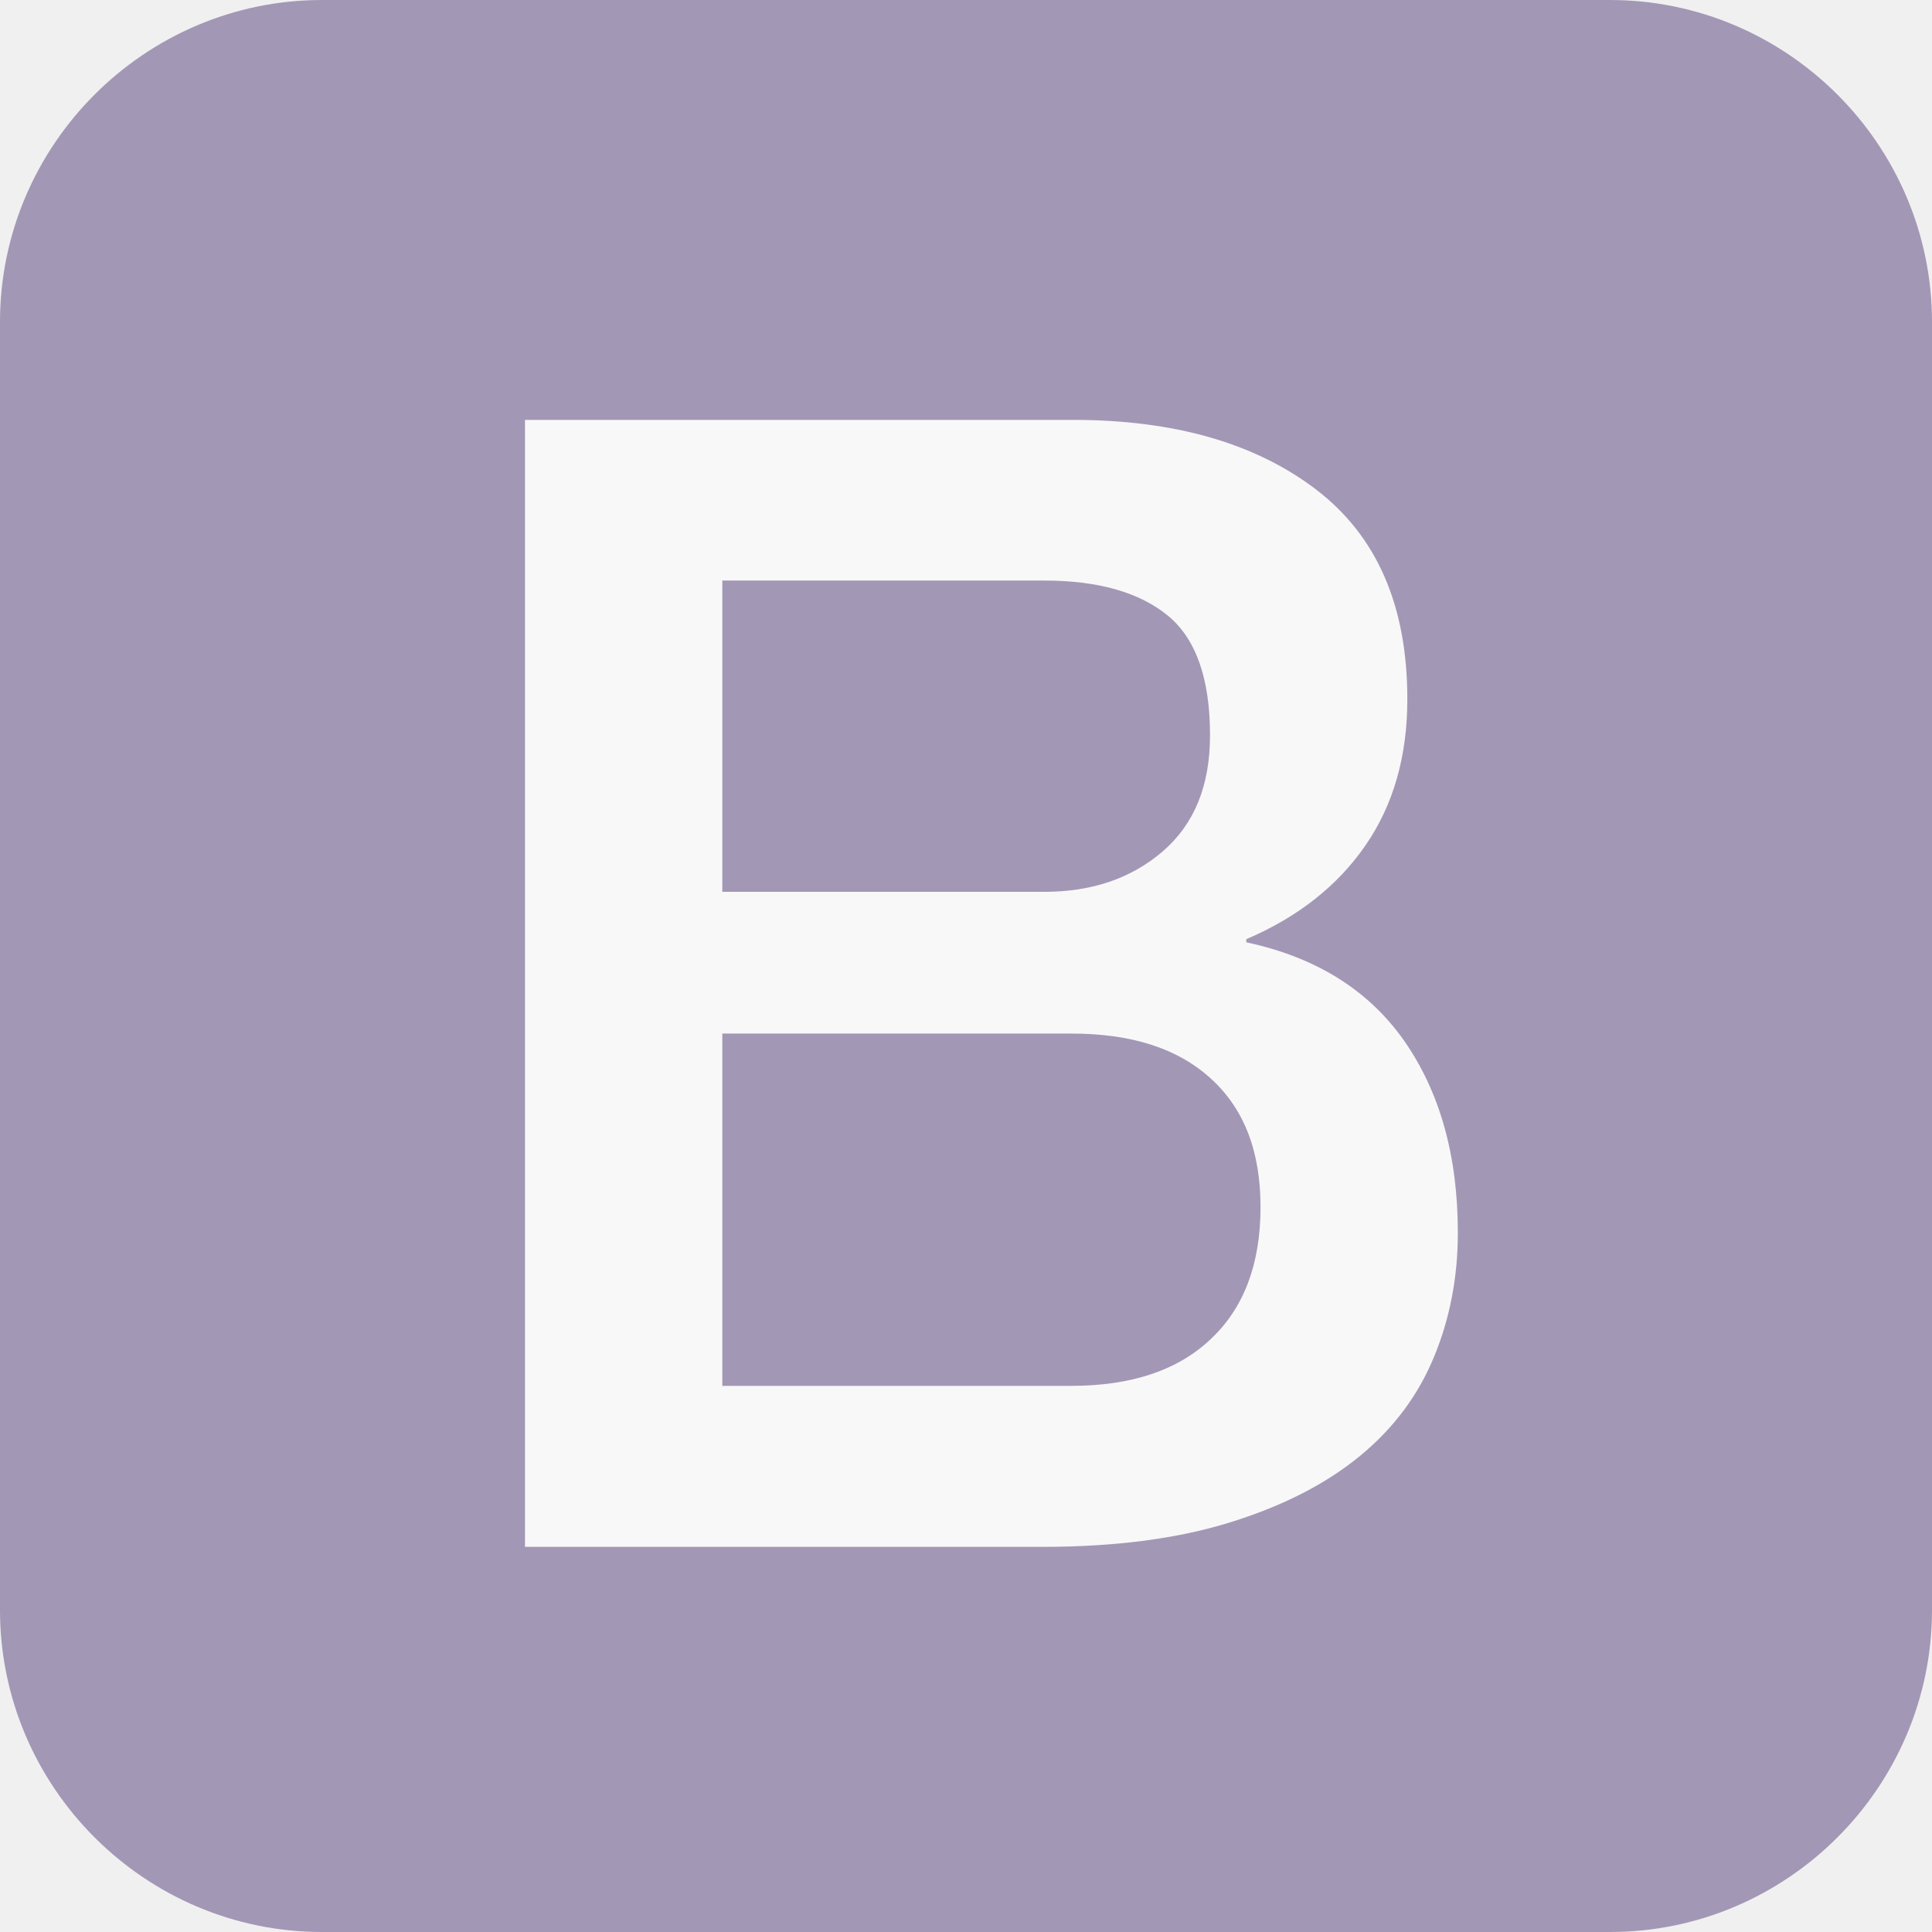
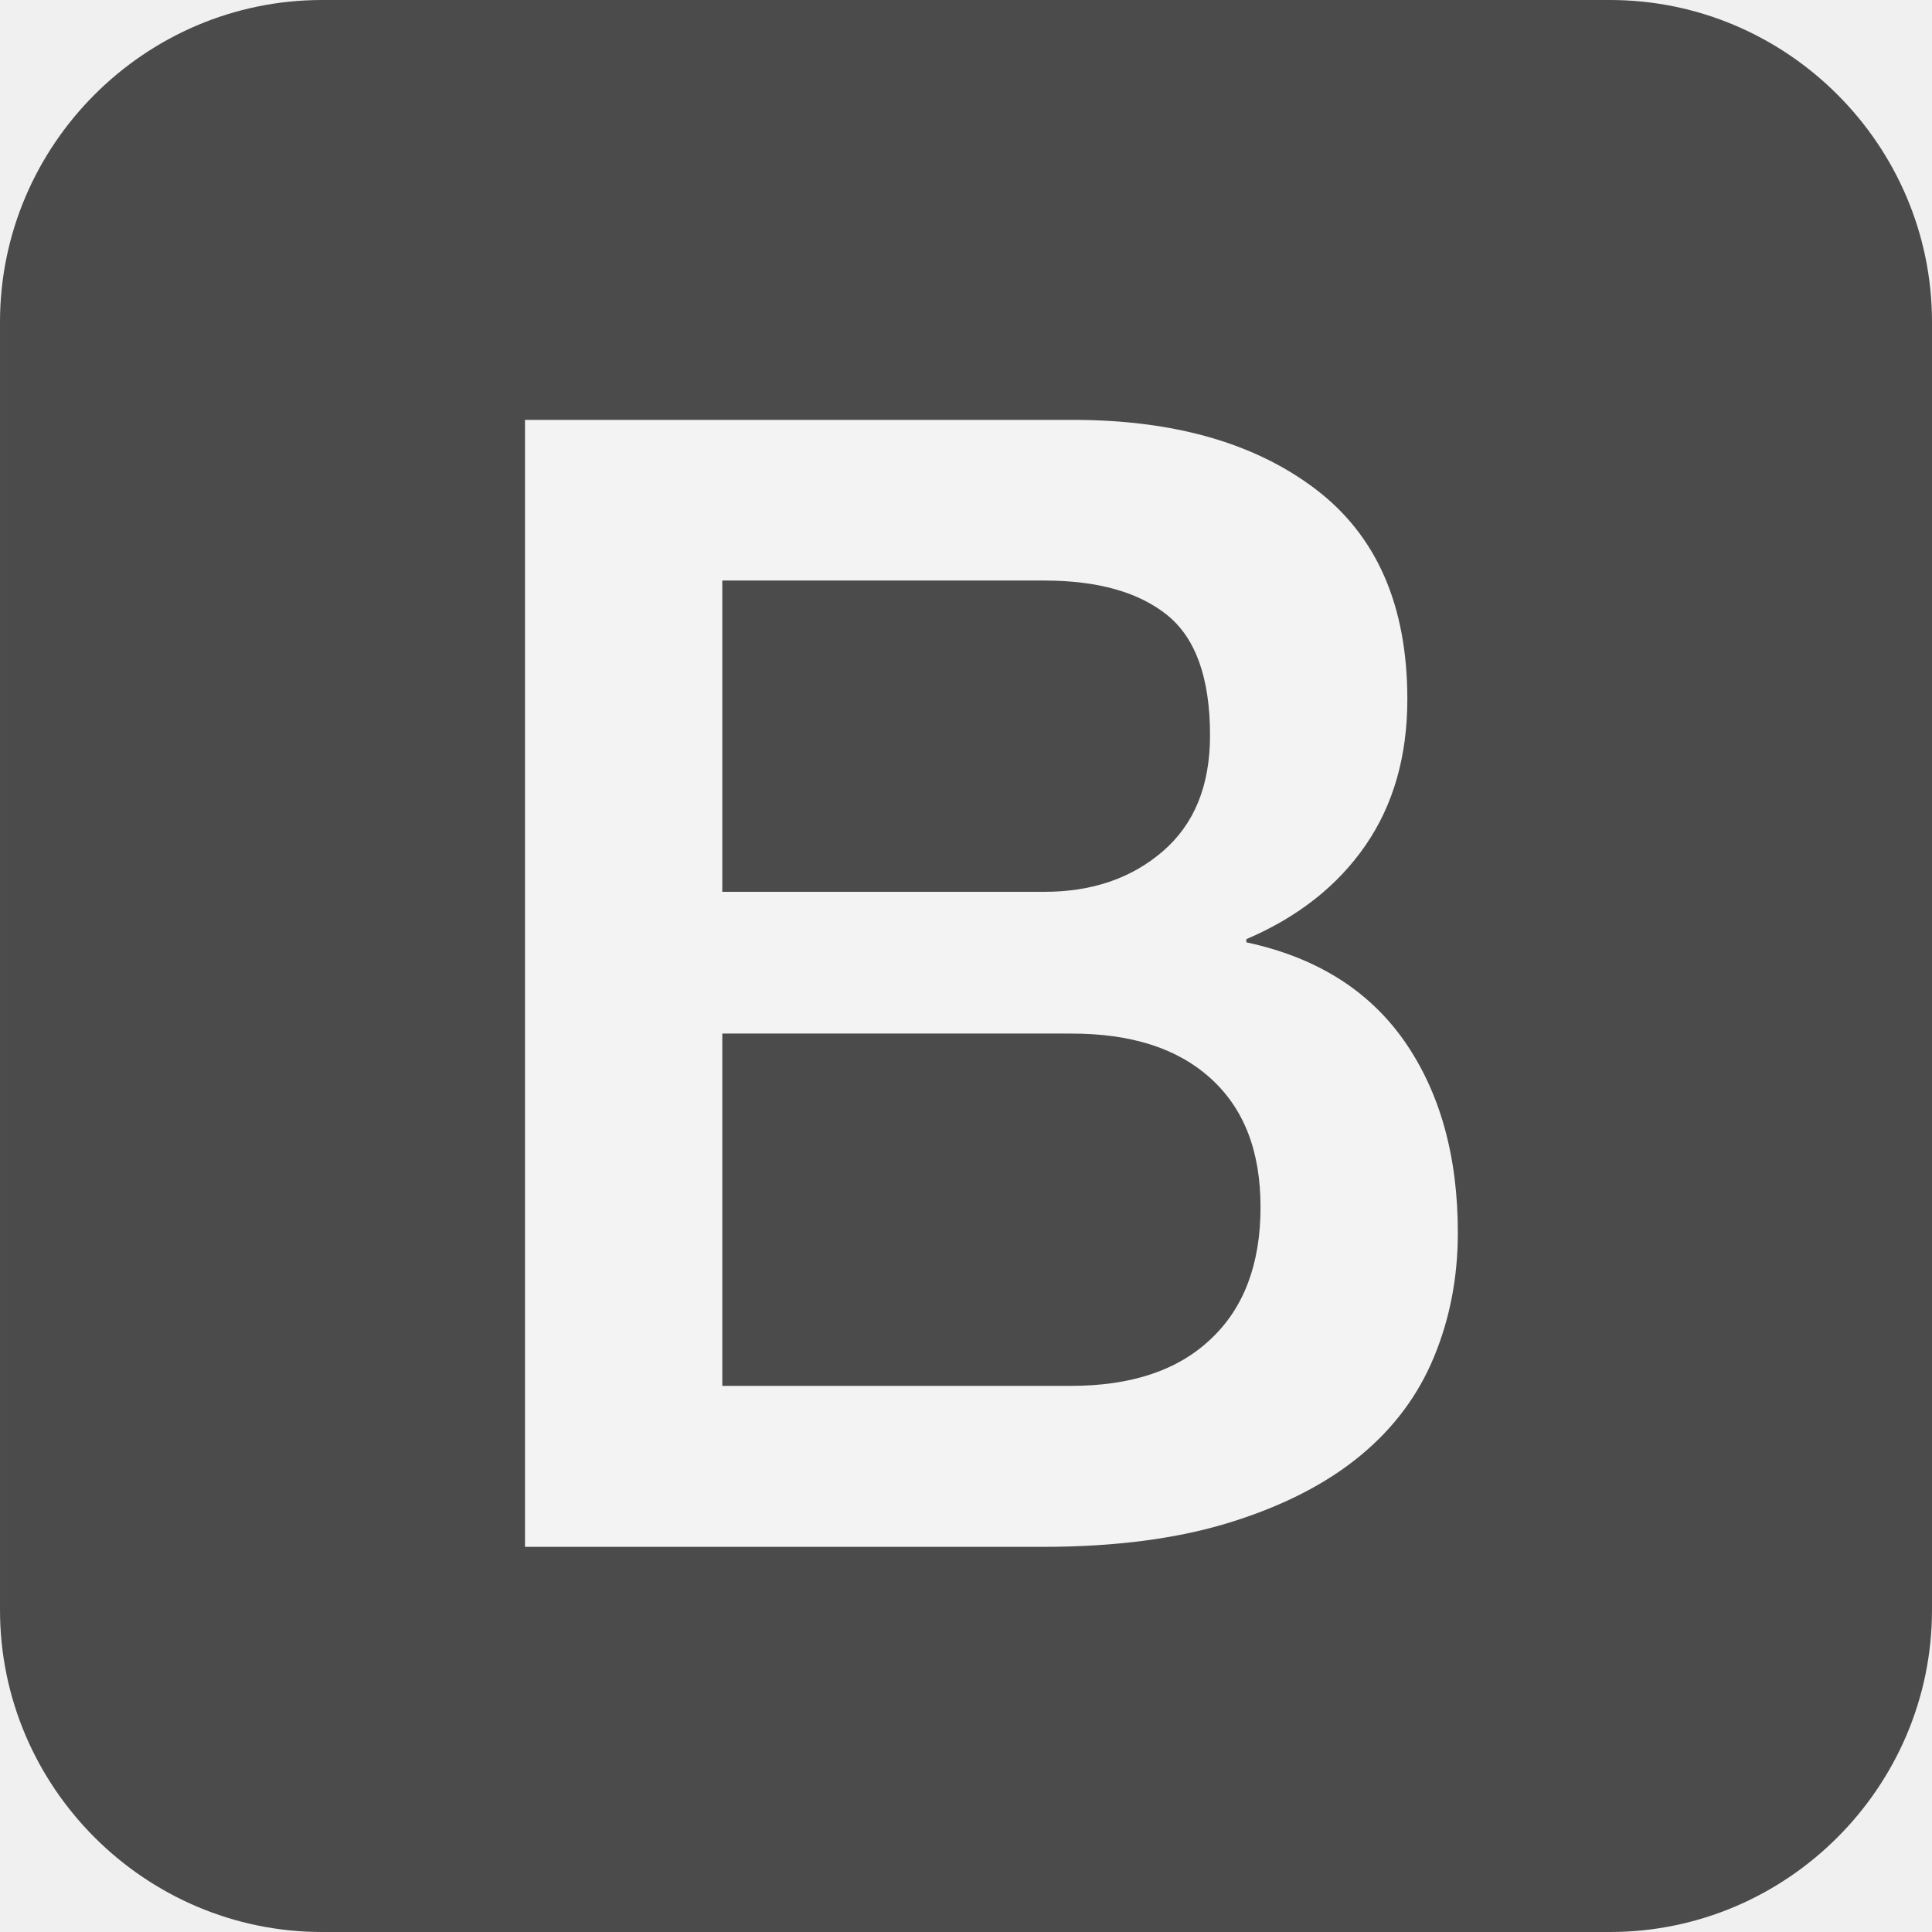
<svg xmlns="http://www.w3.org/2000/svg" width="71" height="71" viewBox="0 0 71 71" fill="none">
-   <g opacity="0.5" clip-path="url(#clip0)">
+   <g style="mix-blend-mode:luminosity" clip-path="url(#clip0)">
    <path d="M71 59.167C71 65.675 65.675 71 59.167 71H11.834C5.325 71 0 65.675 0 59.167V11.833C0 5.325 5.325 6.10352e-05 11.834 6.10352e-05H59.167C65.675 6.10352e-05 71 5.325 71 11.833V59.167Z" fill="#563D7C" />
-     <path d="M19.293 15.43H39.422C43.134 15.43 46.115 16.277 48.355 17.982C50.594 19.687 51.719 22.251 51.719 25.697C51.719 27.785 51.209 29.572 50.188 31.057C49.167 32.542 47.705 33.702 45.802 34.514V34.63C48.355 35.175 50.292 36.382 51.603 38.249C52.914 40.129 53.575 42.472 53.575 45.303C53.575 46.927 53.285 48.447 52.705 49.851C52.125 51.266 51.22 52.484 49.979 53.505C48.737 54.526 47.16 55.338 45.222 55.941C43.285 56.545 40.988 56.846 38.319 56.846H19.293V15.43ZM26.544 32.774H38.377C40.118 32.774 41.568 32.286 42.728 31.289C43.888 30.291 44.468 28.876 44.468 27.02C44.468 24.931 43.946 23.458 42.902 22.611C41.858 21.764 40.35 21.335 38.377 21.335H26.544V32.774ZM26.544 50.93H39.364C41.568 50.93 43.285 50.361 44.491 49.213C45.709 48.076 46.324 46.452 46.324 44.363C46.324 42.31 45.721 40.744 44.491 39.63C43.262 38.516 41.568 37.983 39.364 37.983H26.544V50.93Z" fill="white" />
+     <path d="M19.293 15.43H39.422C43.134 15.43 46.115 16.277 48.355 17.982C50.594 19.687 51.719 22.251 51.719 25.697C51.719 27.785 51.208 29.572 50.188 31.057C49.167 32.542 47.705 33.702 45.802 34.514V34.63C48.355 35.175 50.292 36.382 51.603 38.249C52.914 40.129 53.575 42.472 53.575 45.303C53.575 46.927 53.285 48.447 52.705 49.851C52.125 51.266 51.22 52.484 49.979 53.505C48.737 54.526 47.16 55.338 45.222 55.941C43.285 56.545 40.988 56.846 38.319 56.846H19.293V15.43ZM26.544 32.774H38.377C40.118 32.774 41.568 32.286 42.728 31.289C43.888 30.291 44.468 28.876 44.468 27.02C44.468 24.931 43.946 23.458 42.902 22.611C41.858 21.764 40.35 21.335 38.377 21.335H26.544V32.774ZM26.544 50.93H39.364C41.568 50.93 43.285 50.361 44.491 49.213C45.709 48.076 46.324 46.452 46.324 44.363C46.324 42.31 45.721 40.744 44.491 39.63C43.261 38.516 41.568 37.983 39.364 37.983H26.544V50.93Z" fill="#F3F2F0" />
  </g>
  <defs>
    <clipPath id="clip0">
      <rect width="71" height="71" fill="white" transform="translate(0.000244141)" />
    </clipPath>
  </defs>
</svg>
